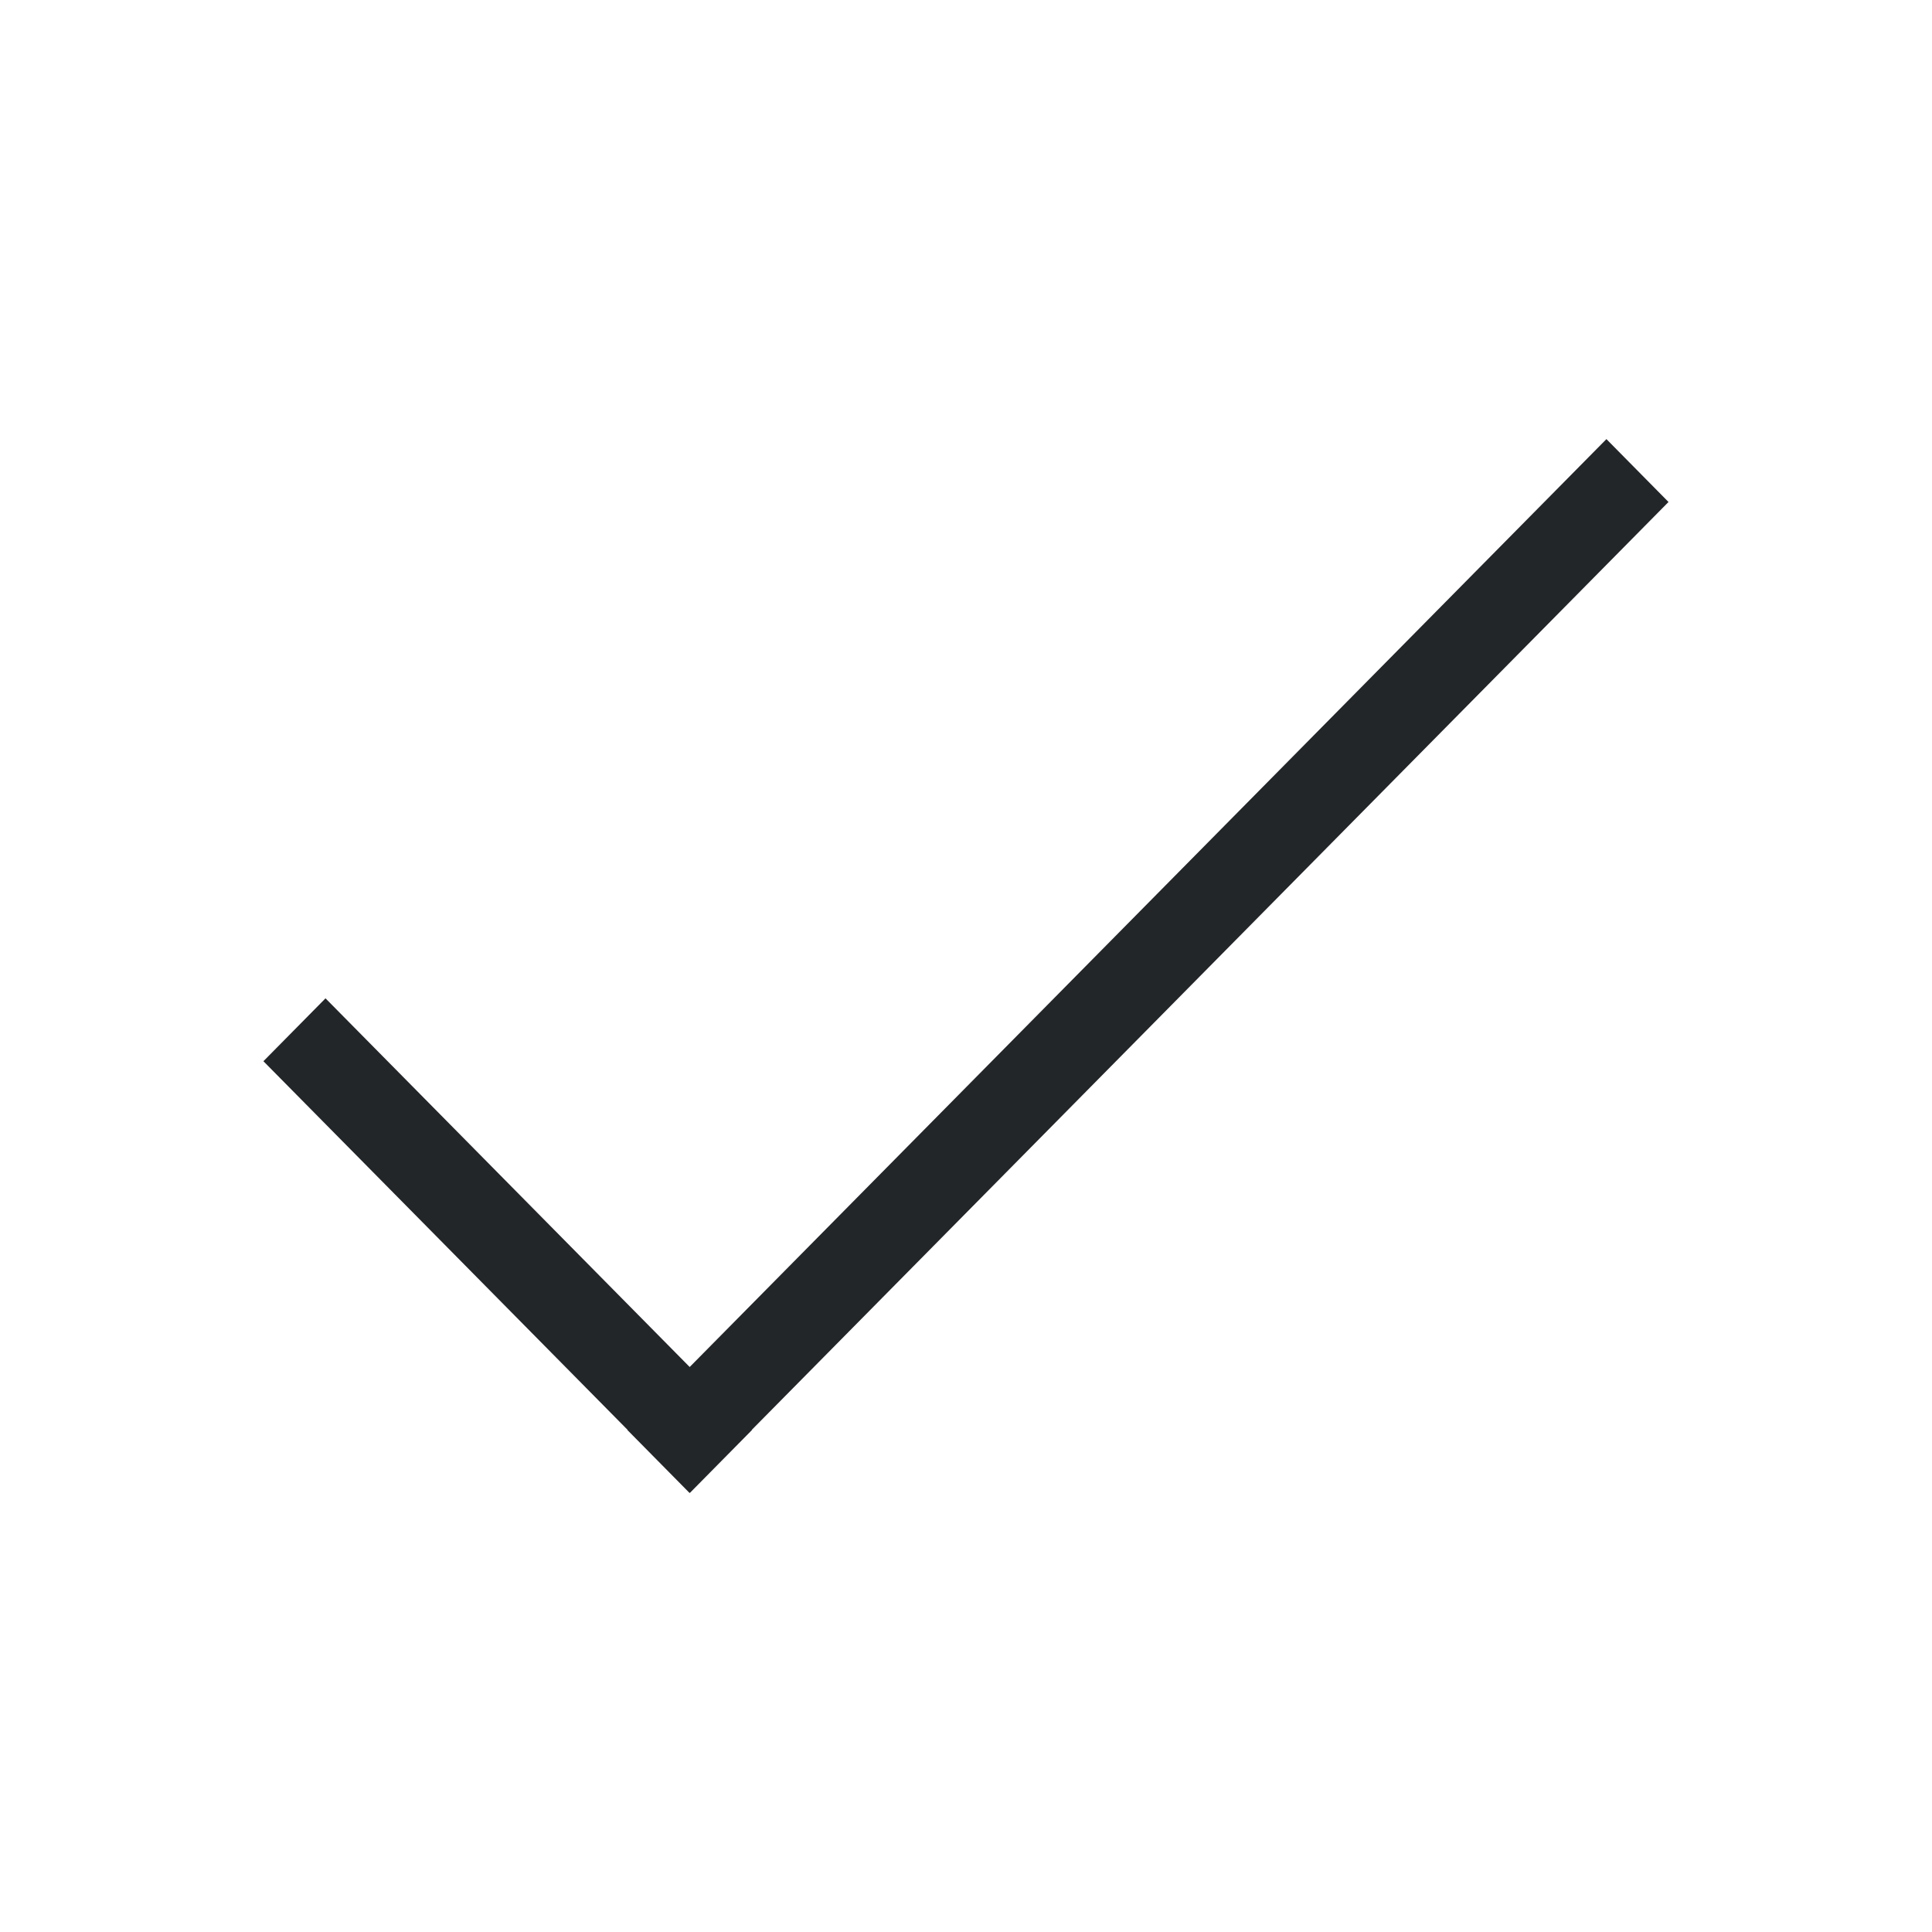
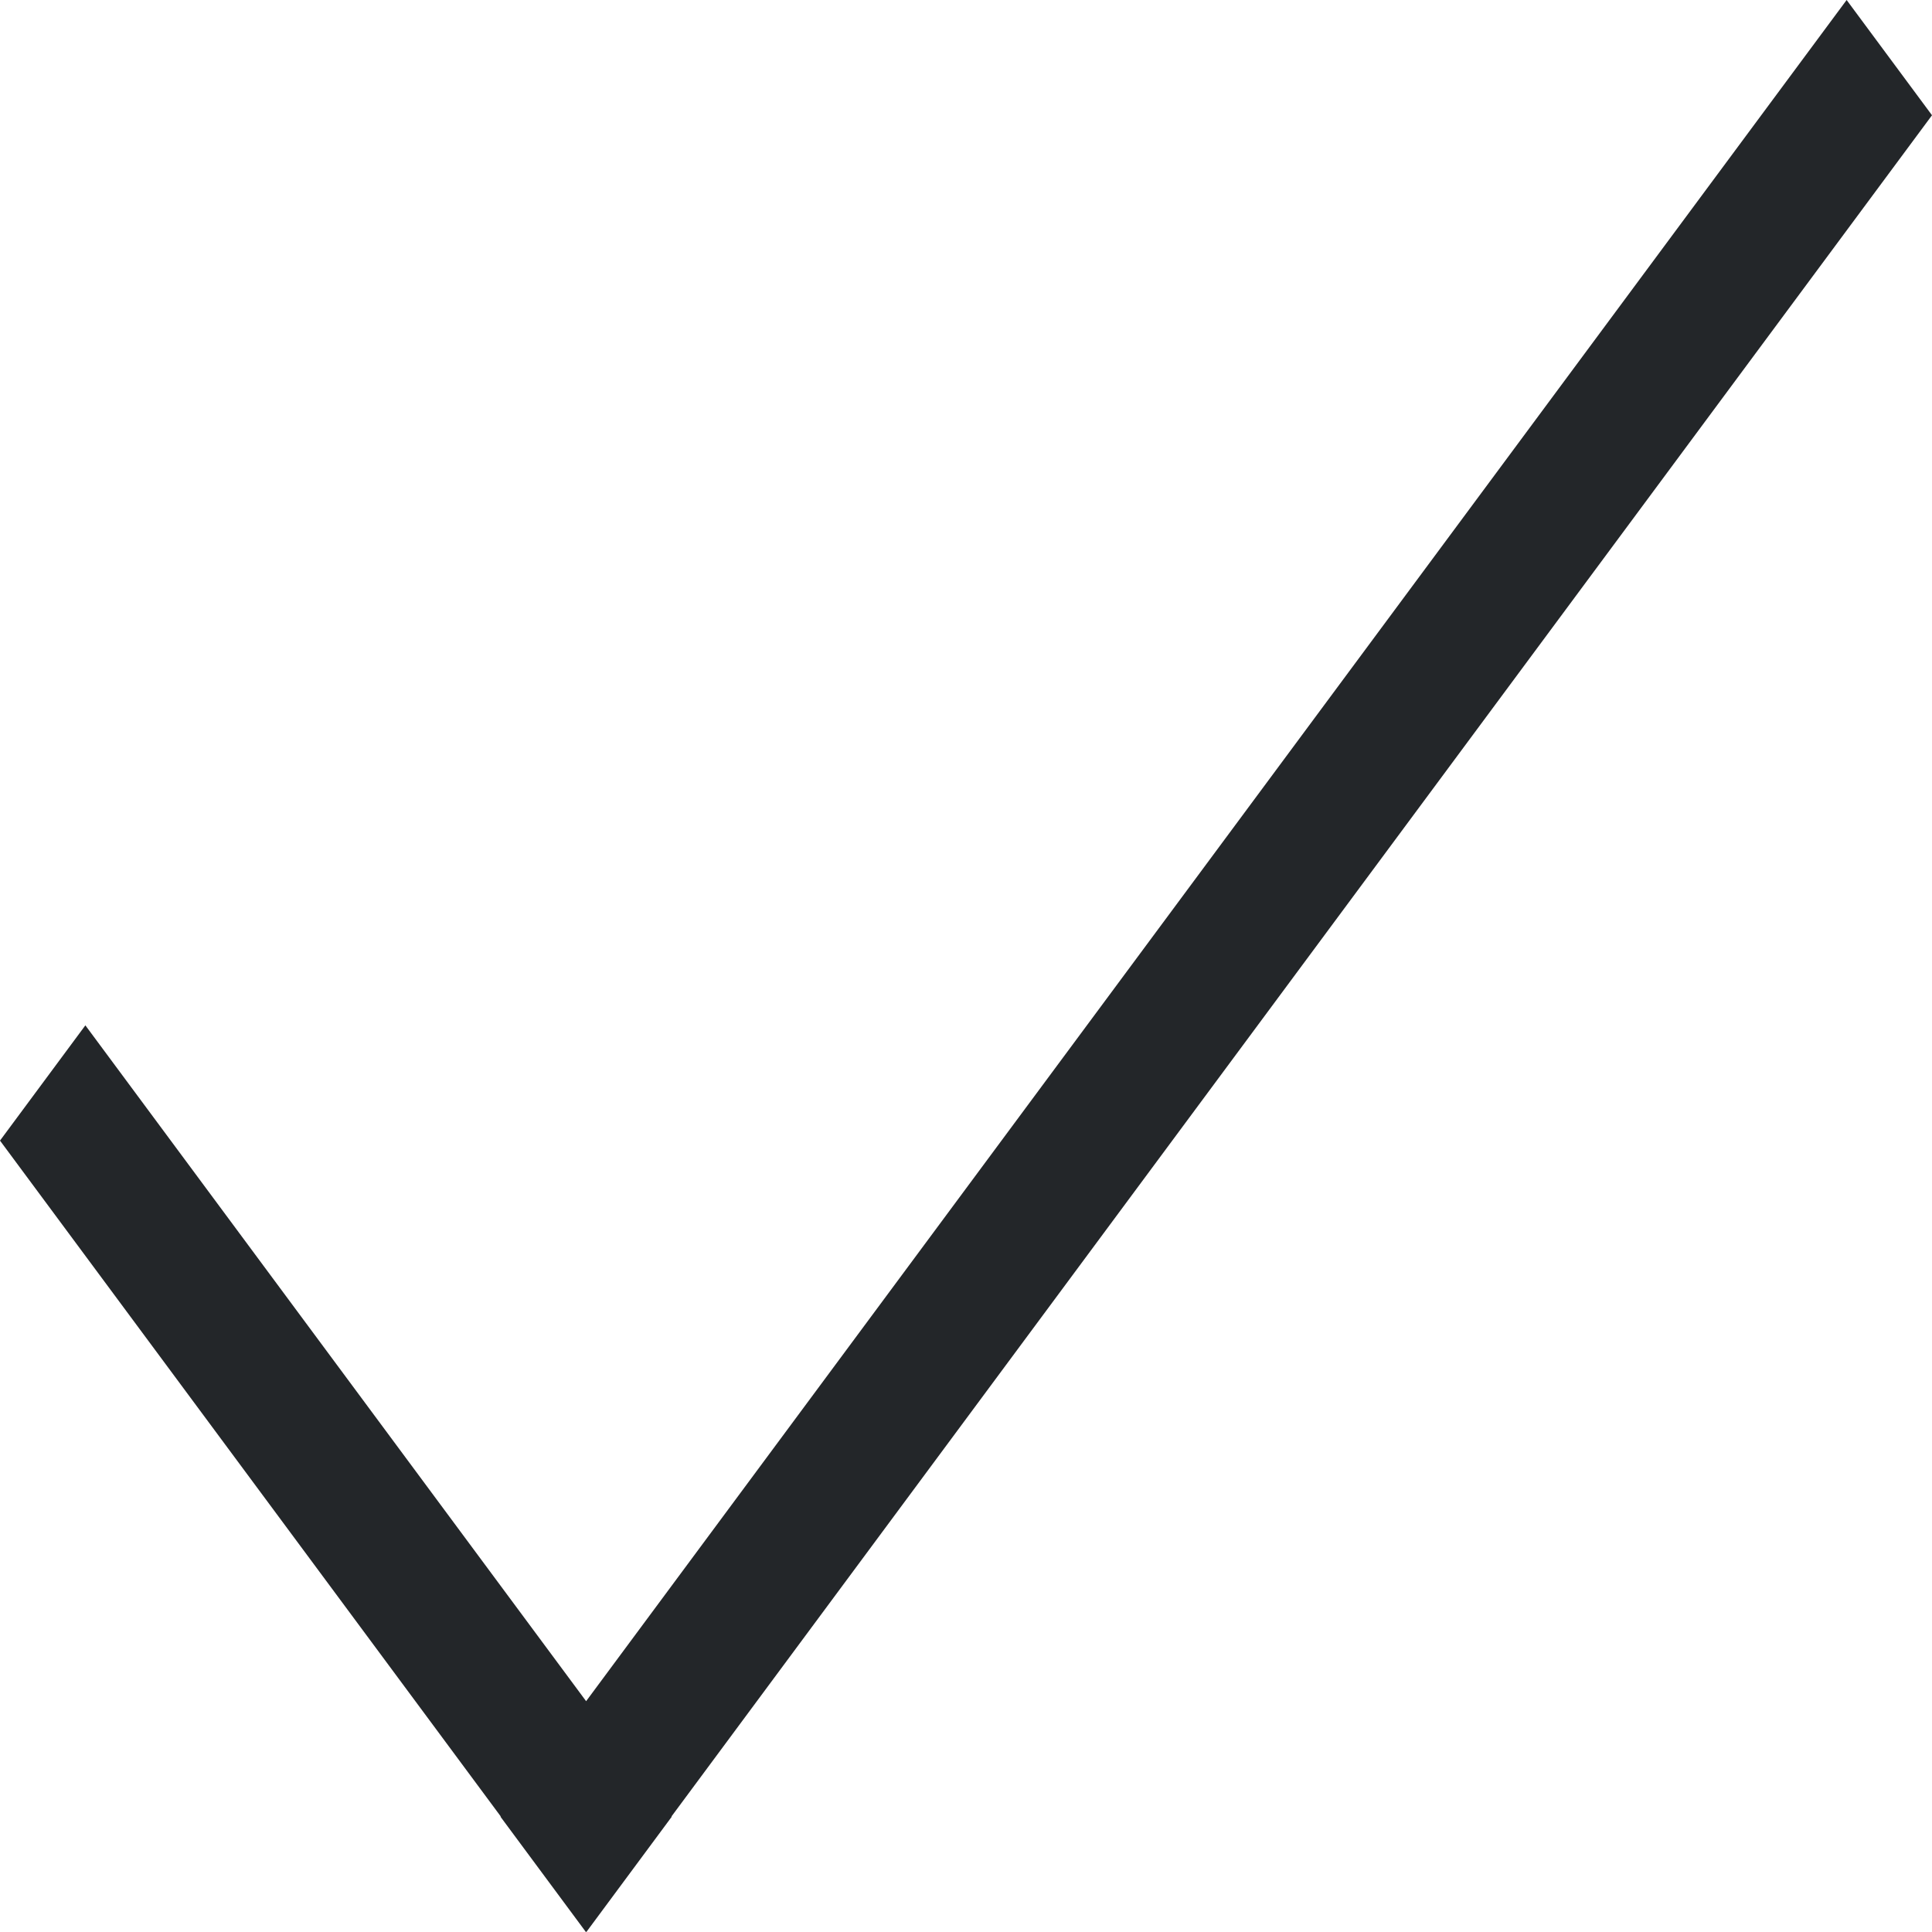
- <svg xmlns="http://www.w3.org/2000/svg" viewBox="0 0 22 22">
+ <svg xmlns="http://www.w3.org/2000/svg" viewBox="0 0 32 32" version="1.1" id="svg6" width="32" height="32">
  <defs id="defs3051">
    <style type="text/css" id="current-color-scheme">
      .ColorScheme-Text {
        color:#232629;
      }
      </style>
  </defs>
-   <path style="fill:currentColor;fill-opacity:1;stroke:none" d="m382.864 530.791l-10.439 10.566-4.147-4.198-.707.716 4.147 4.198-.002.002.707.716.002-.002.002.002.707-.716-.002-.002 10.439-10.566-.707-.716z" transform="translate(-364.5714-525.7908)" class="ColorScheme-Text" />
+   <path style="color:#232629;fill:currentColor;fill-opacity:1;stroke:none;stroke-width:2.309" d="M 30.586,2.6666711e-5 9.708,28.177 1.414,16.983 0,18.892 8.294,30.086 8.29,30.091 9.704,32 l 0.004,-0.005 0.004,0.005 1.414,-1.909 -0.004,-0.005 L 32,1.909 30.586,0 Z" class="ColorScheme-Text" id="path4" />
</svg>
